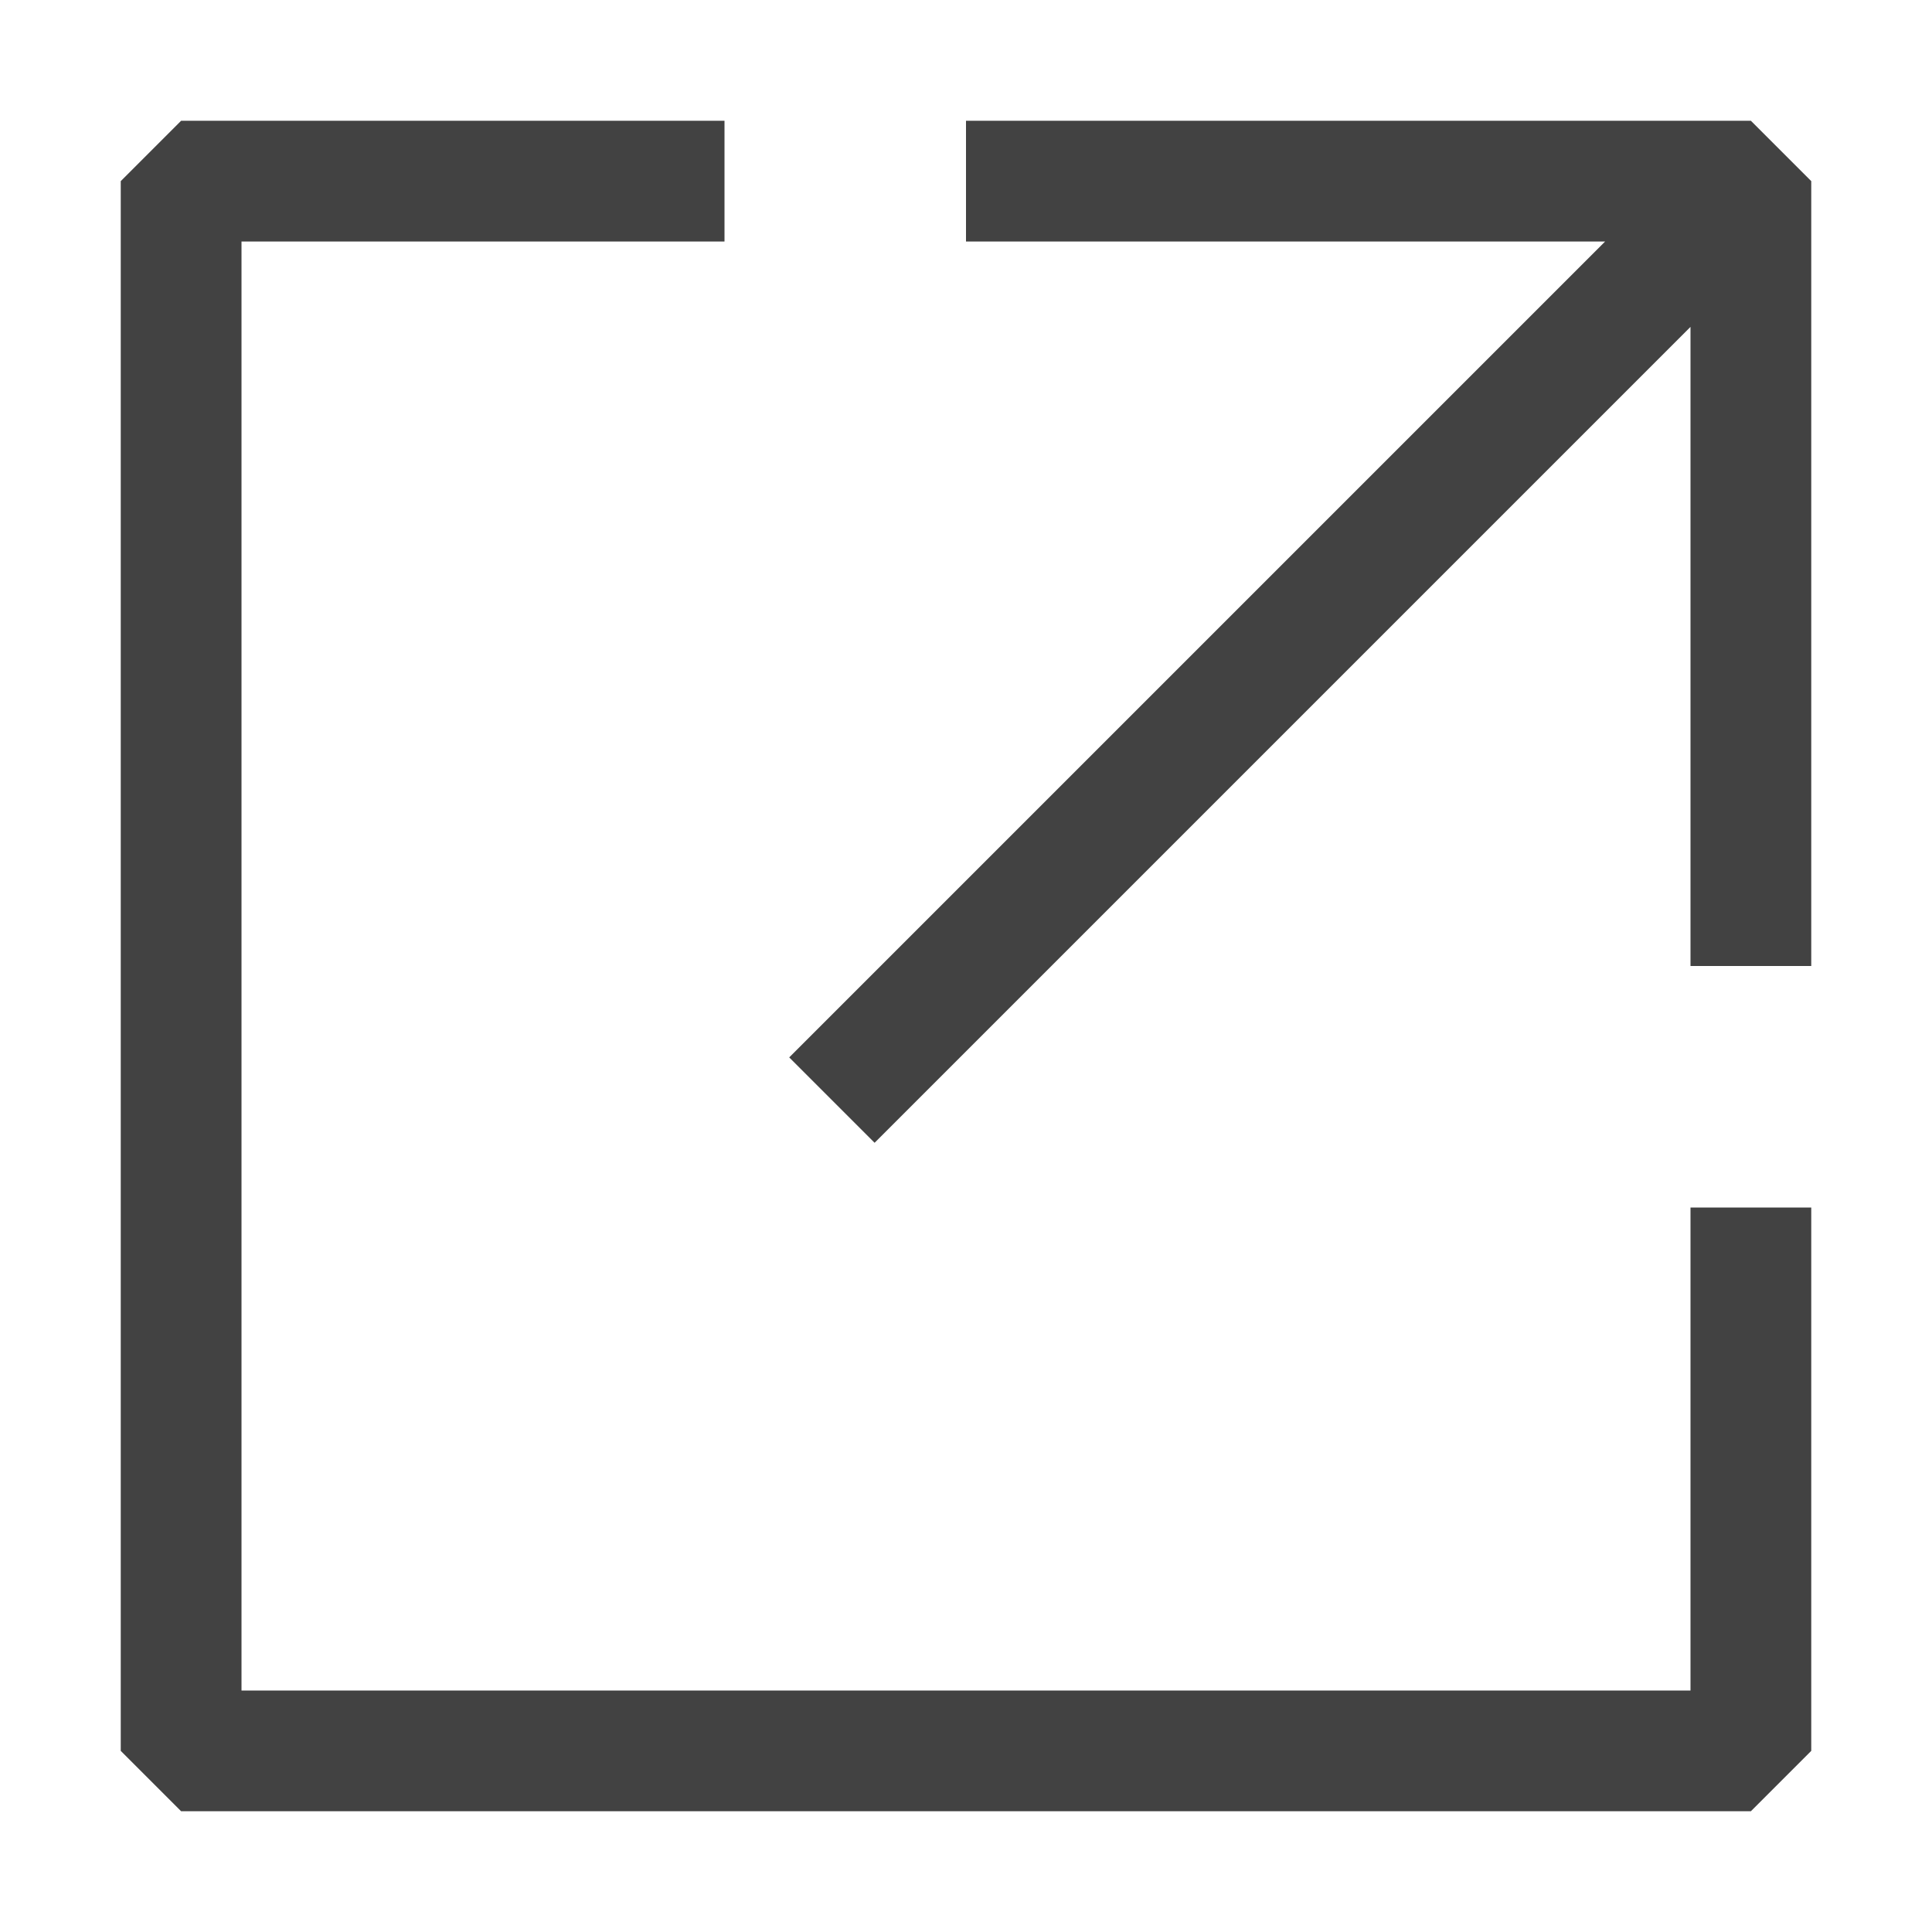
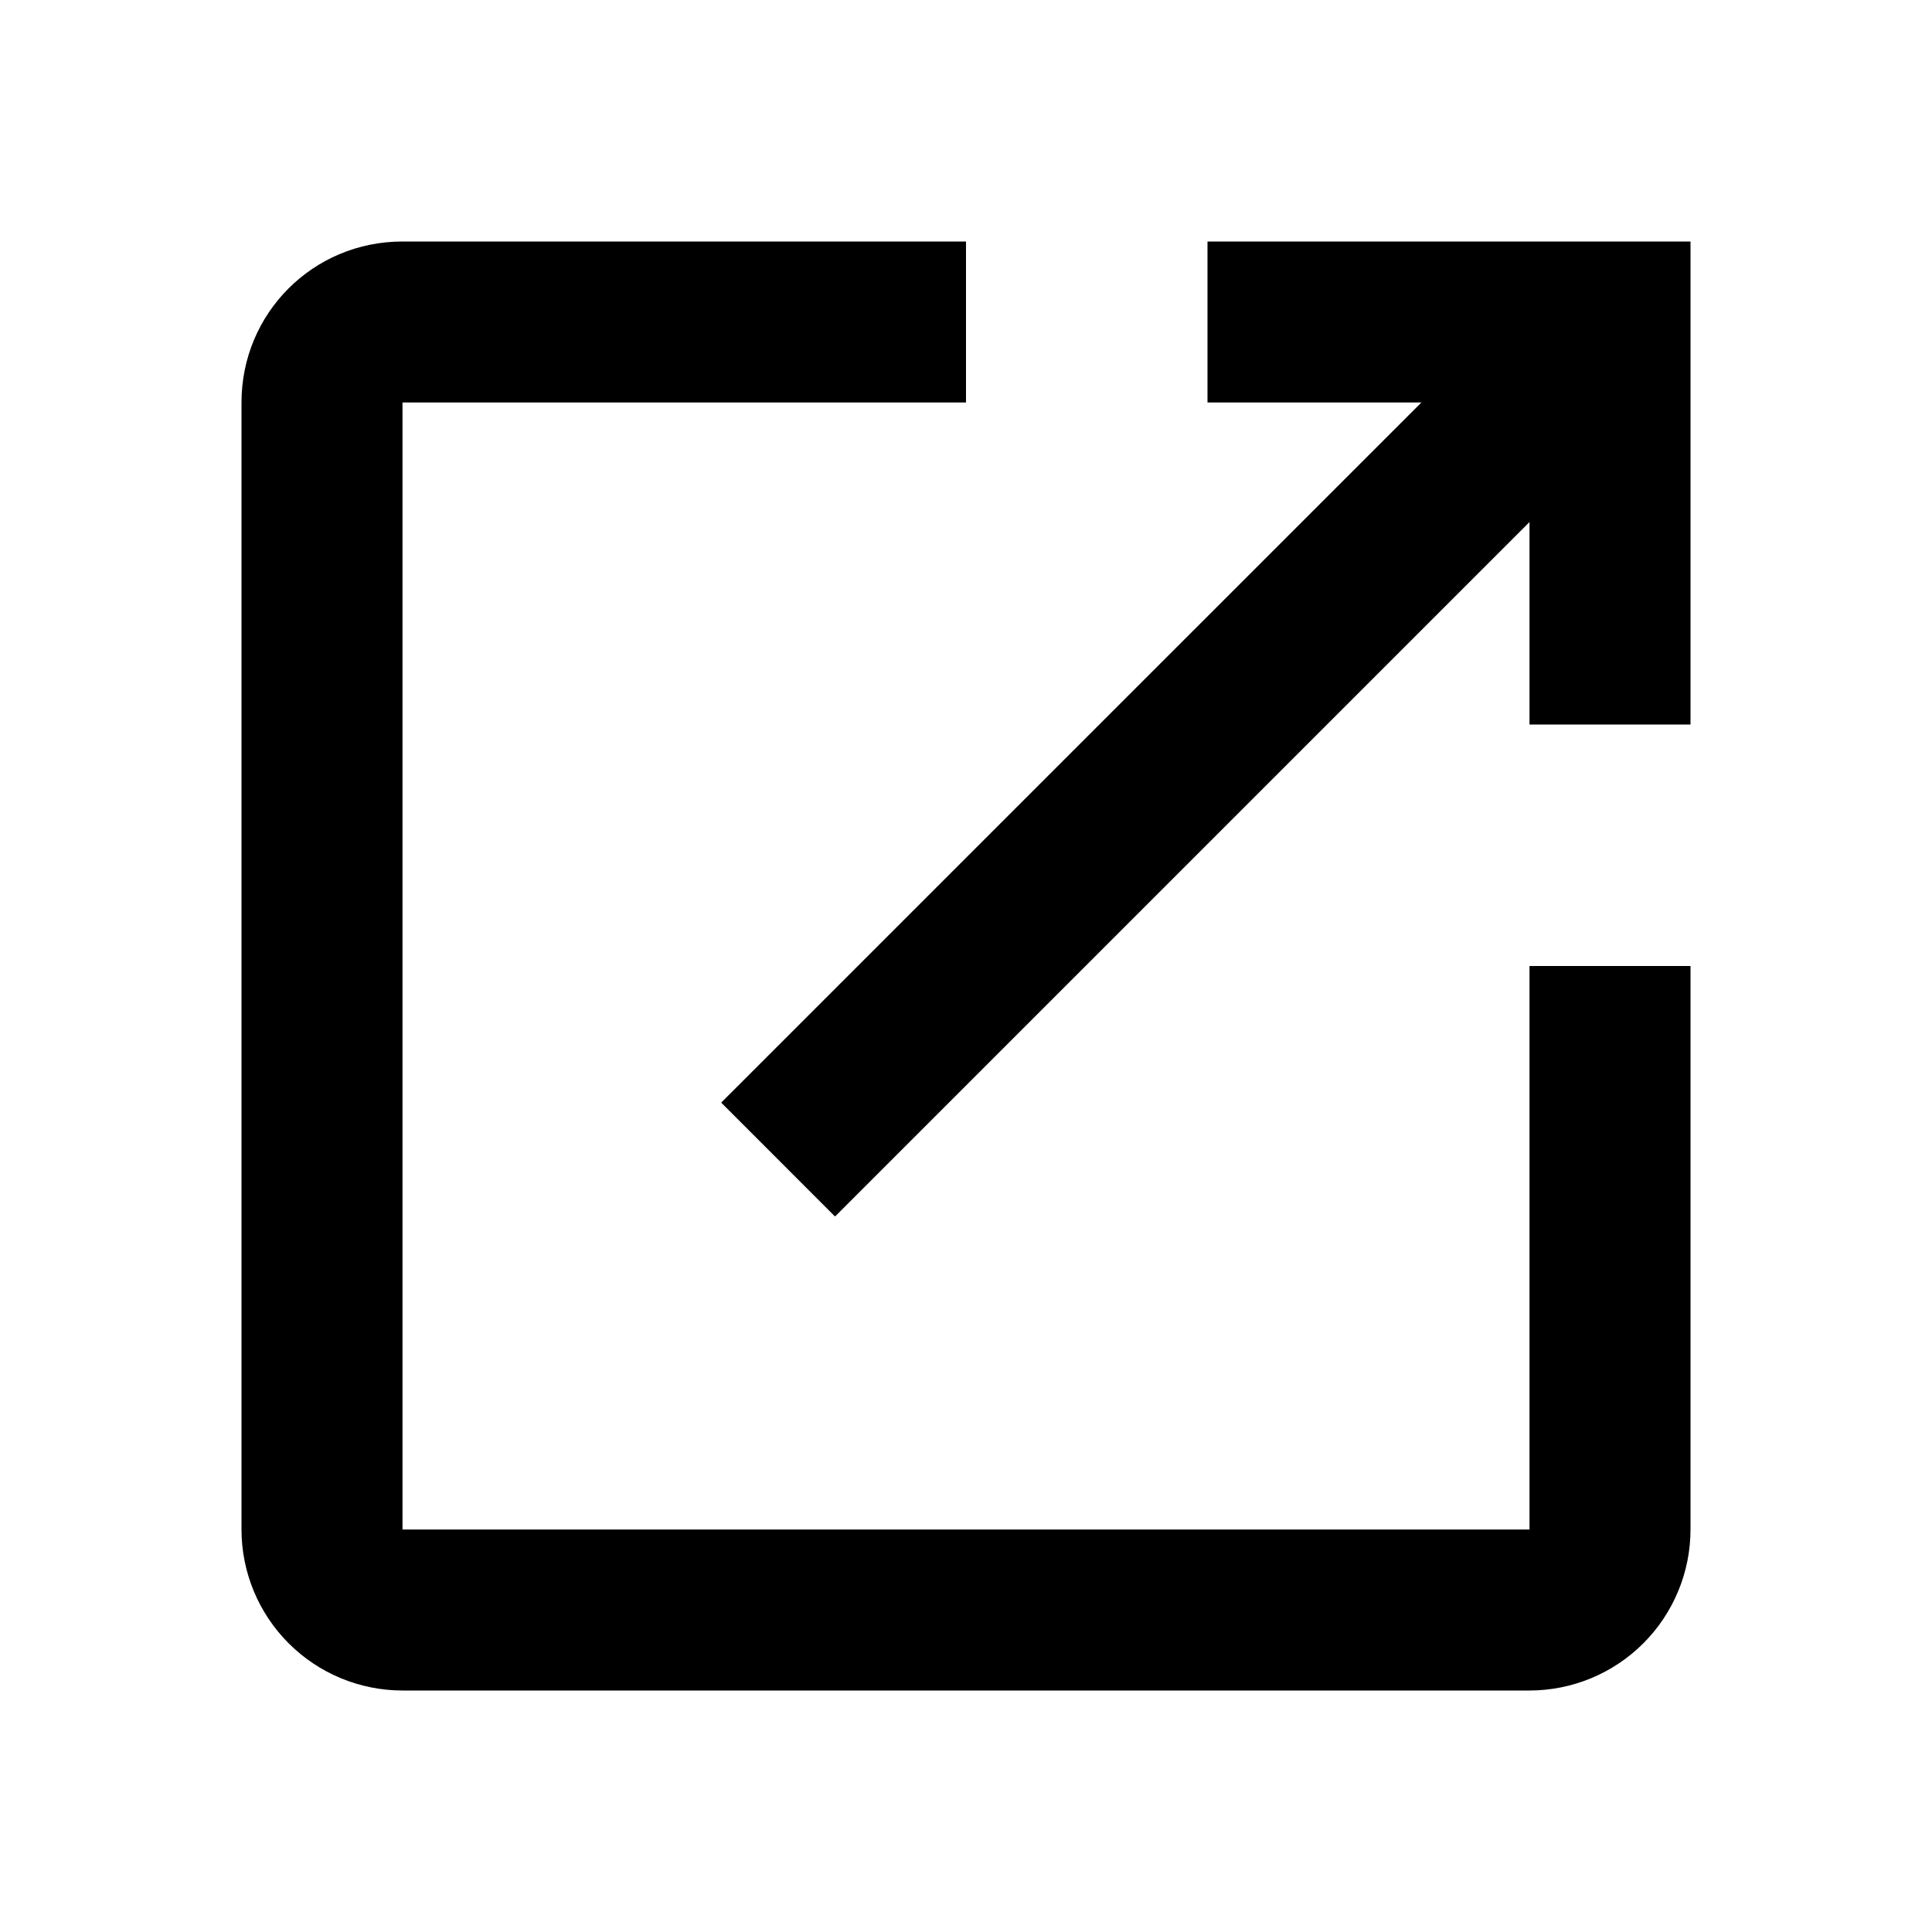
- <svg xmlns="http://www.w3.org/2000/svg" width="16" height="16" viewBox="0 0 16 16" fill="none">
-   <path d="M1.5 1L6 1V2L2 2V14H14V10H15V14.5L14.5 15H1.5L1 14.5V1.5L1.5 1Z" fill="#424242" />
-   <path d="M15 1.5L15 8H14L14 2.707L7.243 9.464L6.536 8.757L13.293 2L8 2V1H14.5L15 1.5Z" fill="#424242" />
+ <svg xmlns="http://www.w3.org/2000/svg" width="24" height="24" viewBox="0 0 24 24" fill="none">
+   <path fill-rule="evenodd" clip-rule="evenodd" d="M3 5C3 3.89 3.89 3 5 3H12V5H5V19H19V12H21V19C21 19.53 20.789 20.039 20.414 20.414C20.039 20.789 19.53 21 19 21H5C4.47 21 3.961 20.789 3.586 20.414C3.211 20.039 3 19.53 3 19V5ZM19 9H21V5V3H19H15V5H17.657L8.959 13.697L10.373 15.112L19 6.485V9Z" fill="black" />
</svg>
